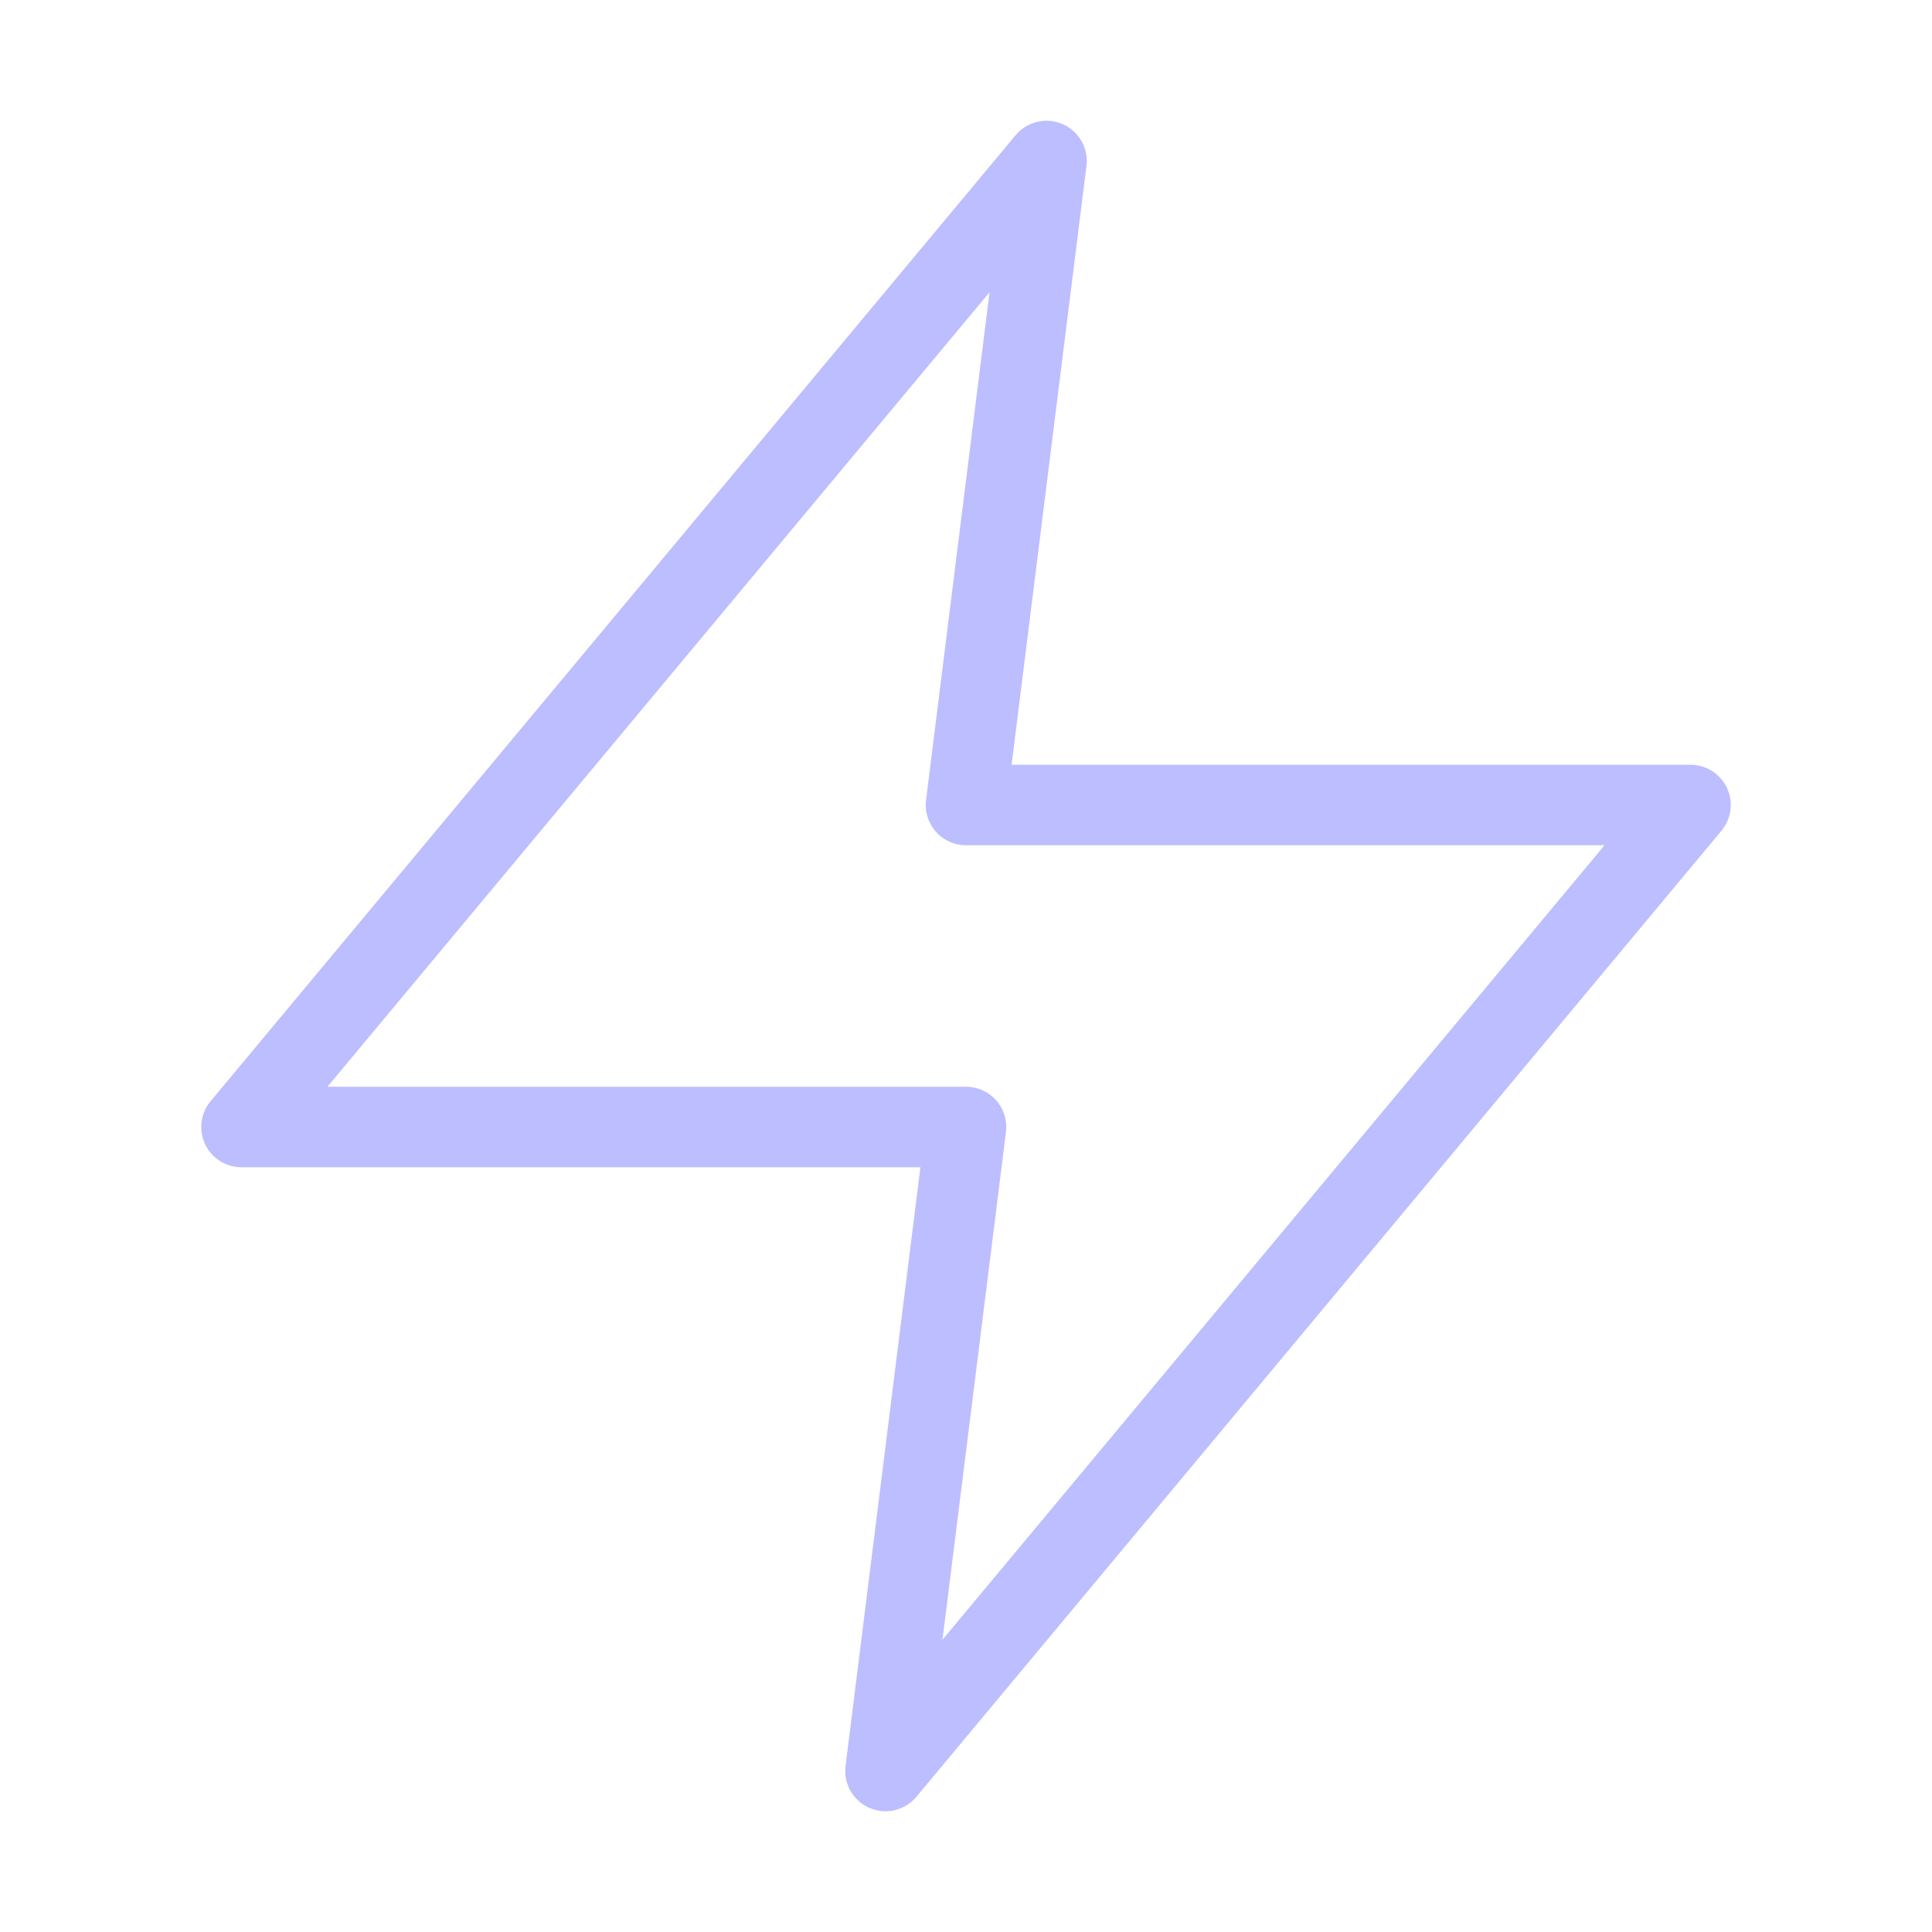
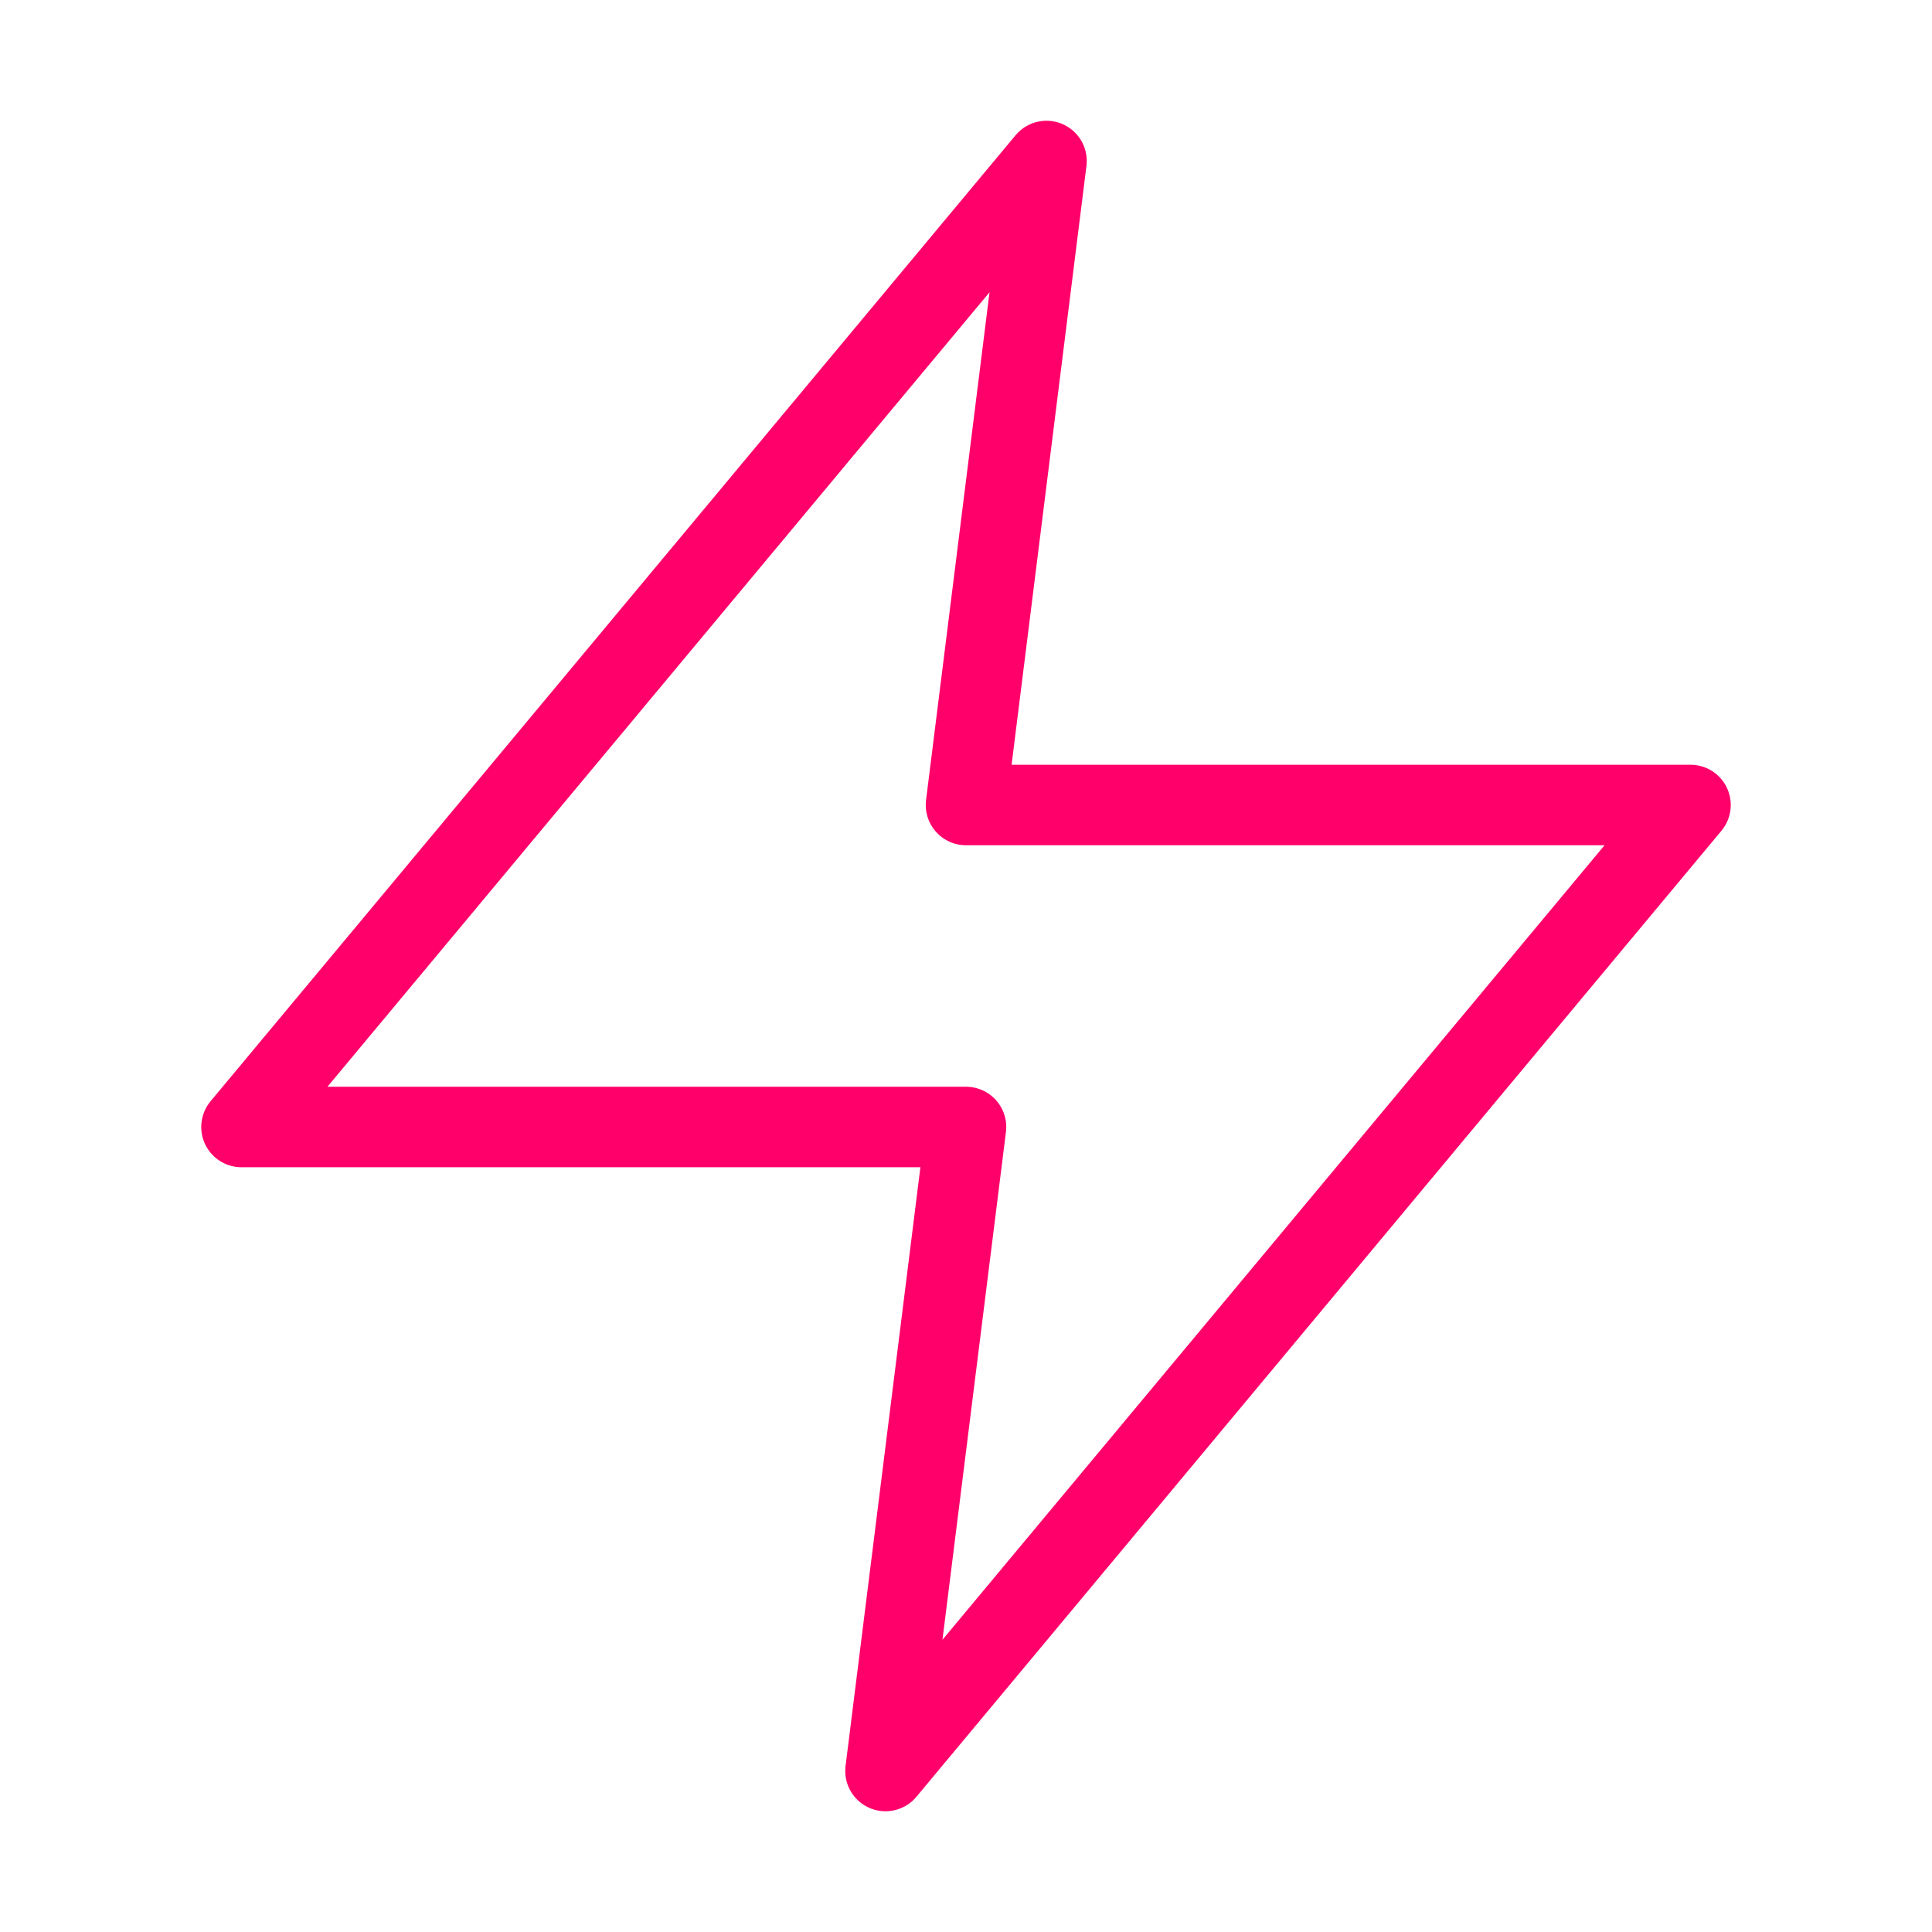
- <svg xmlns="http://www.w3.org/2000/svg" width="24" height="24" viewBox="0 0 24 24" fill="none" stroke="#bcbeff" stroke-width="1" stroke-linecap="round" stroke-linejoin="round" class="feather feather-zap">
+ <svg xmlns="http://www.w3.org/2000/svg" width="24" height="24" viewBox="0 0 24 24" fill="none" stroke="#ff006a" stroke-width="1" stroke-linecap="round" stroke-linejoin="round" class="feather feather-zap">
  <polygon points="13 2 3 14 12 14 11 22 21 10 12 10 13 2" />
</svg>
